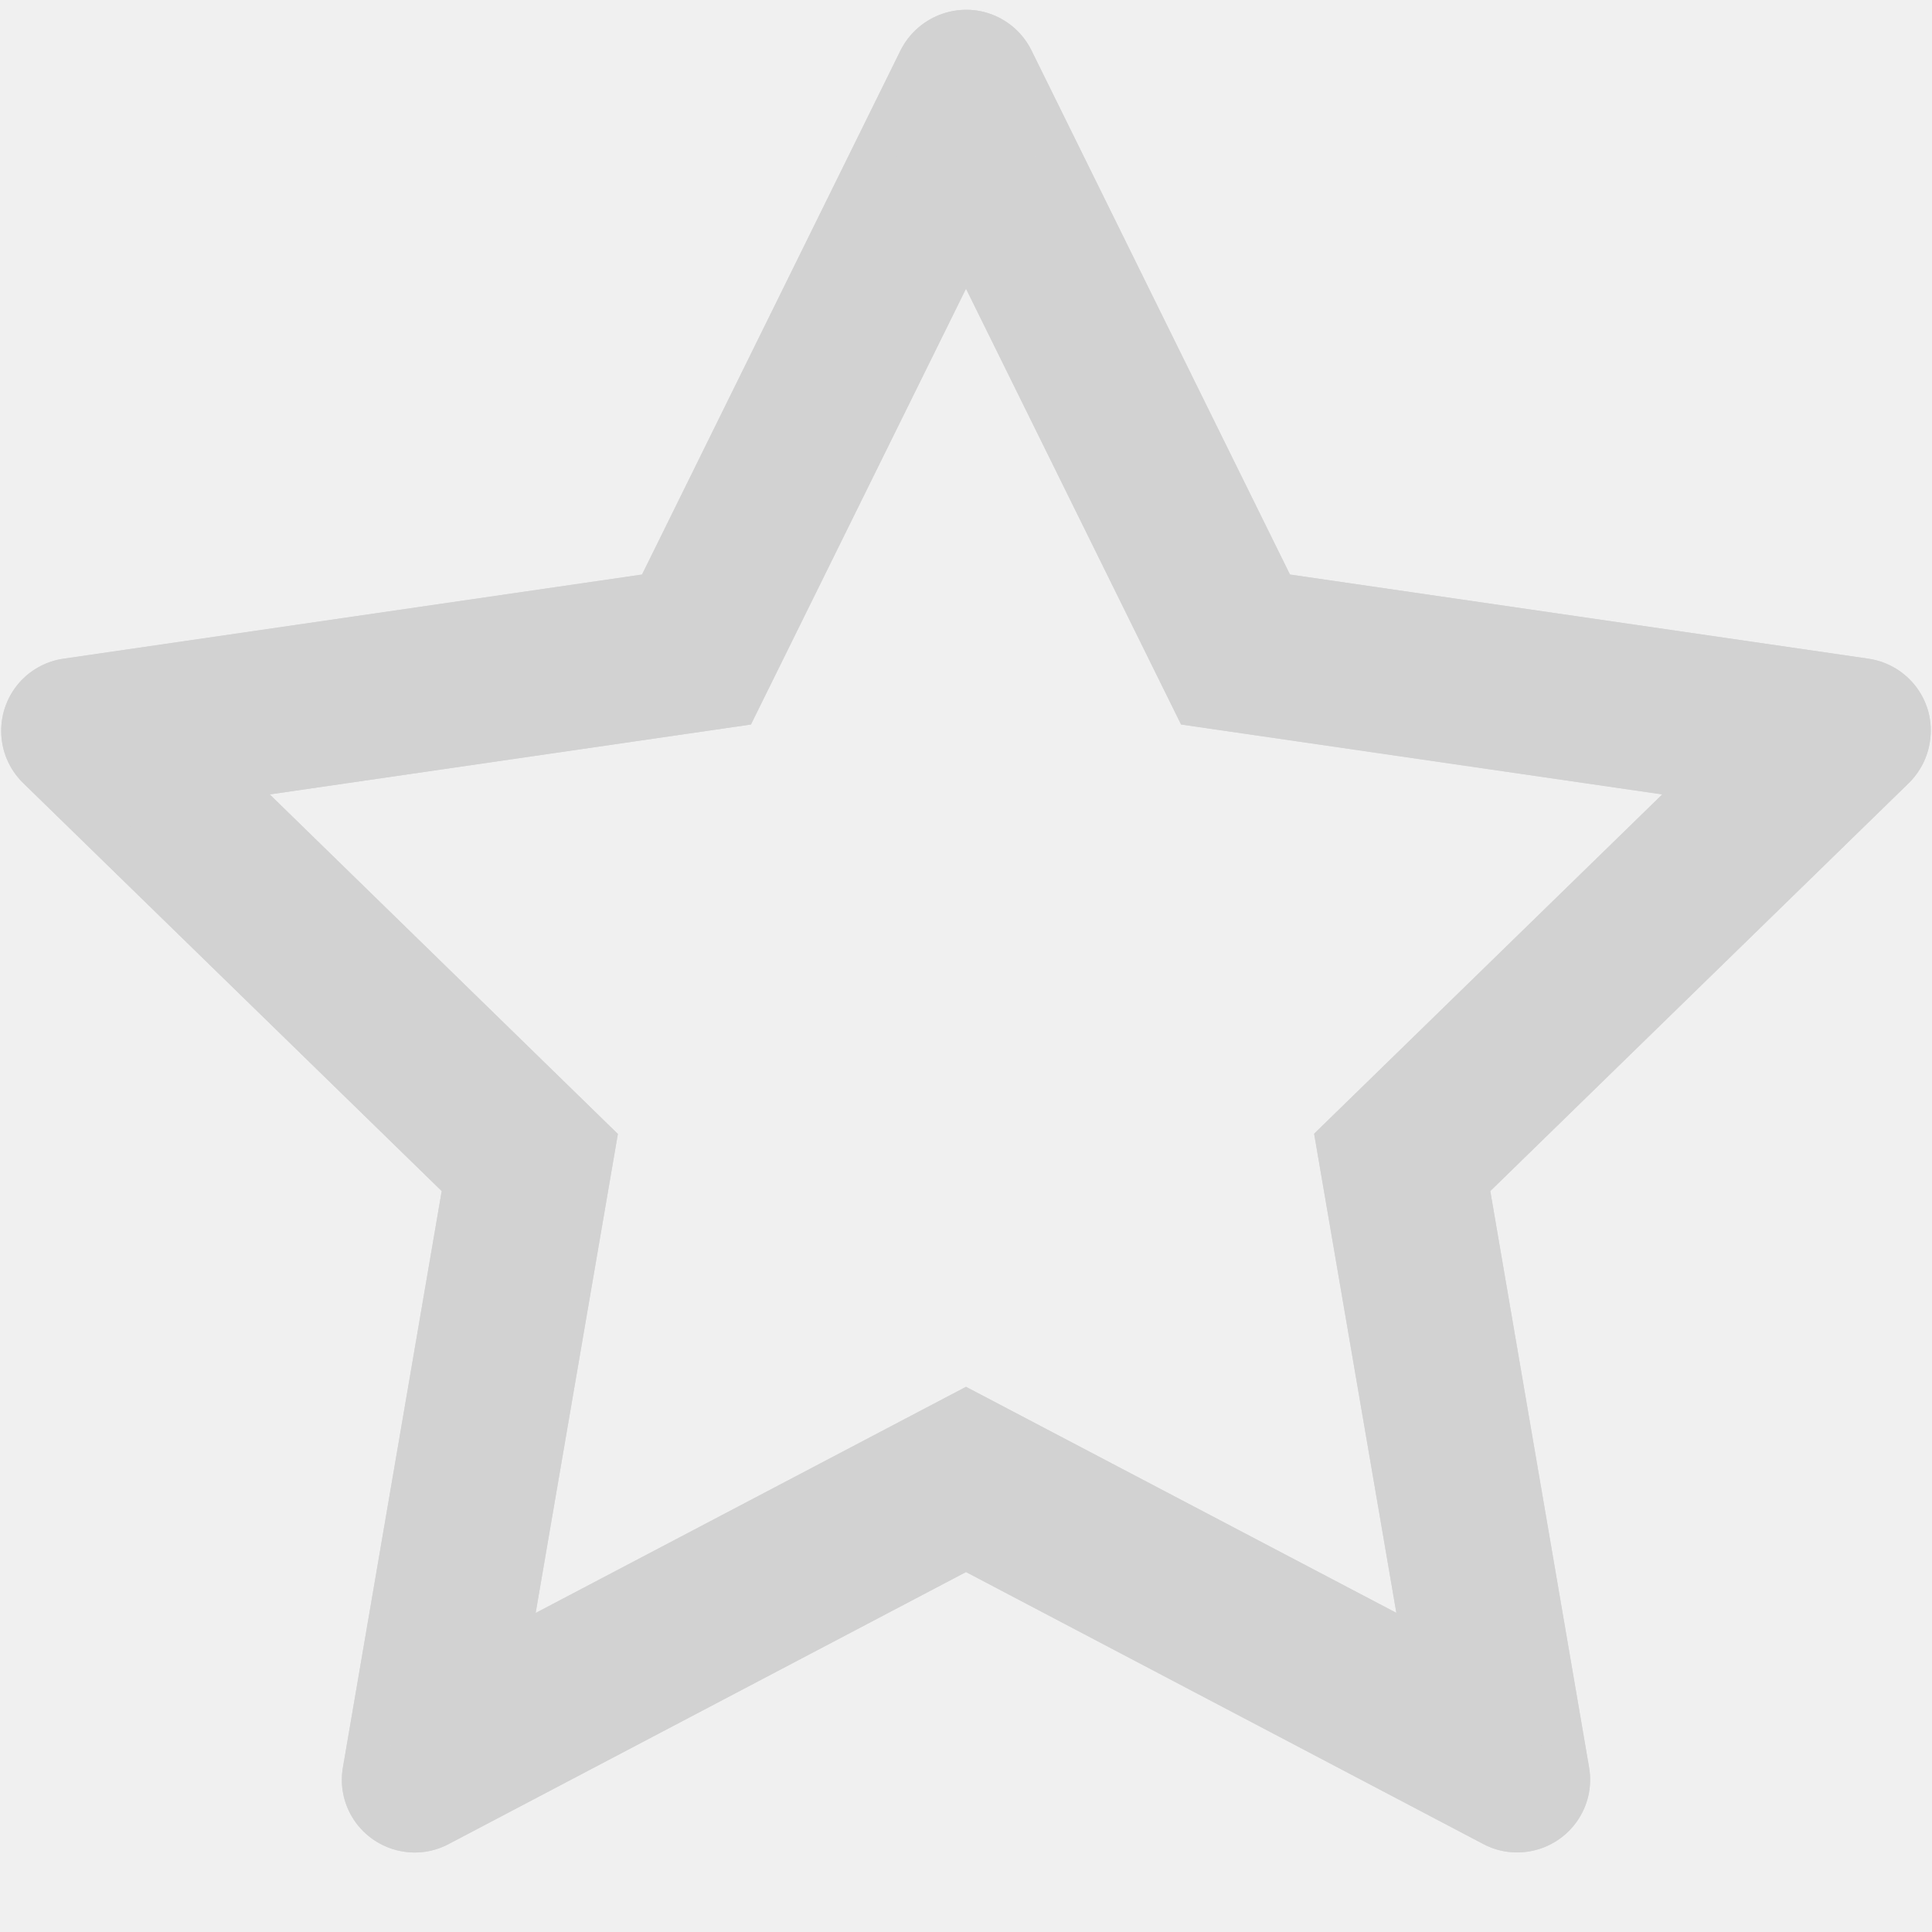
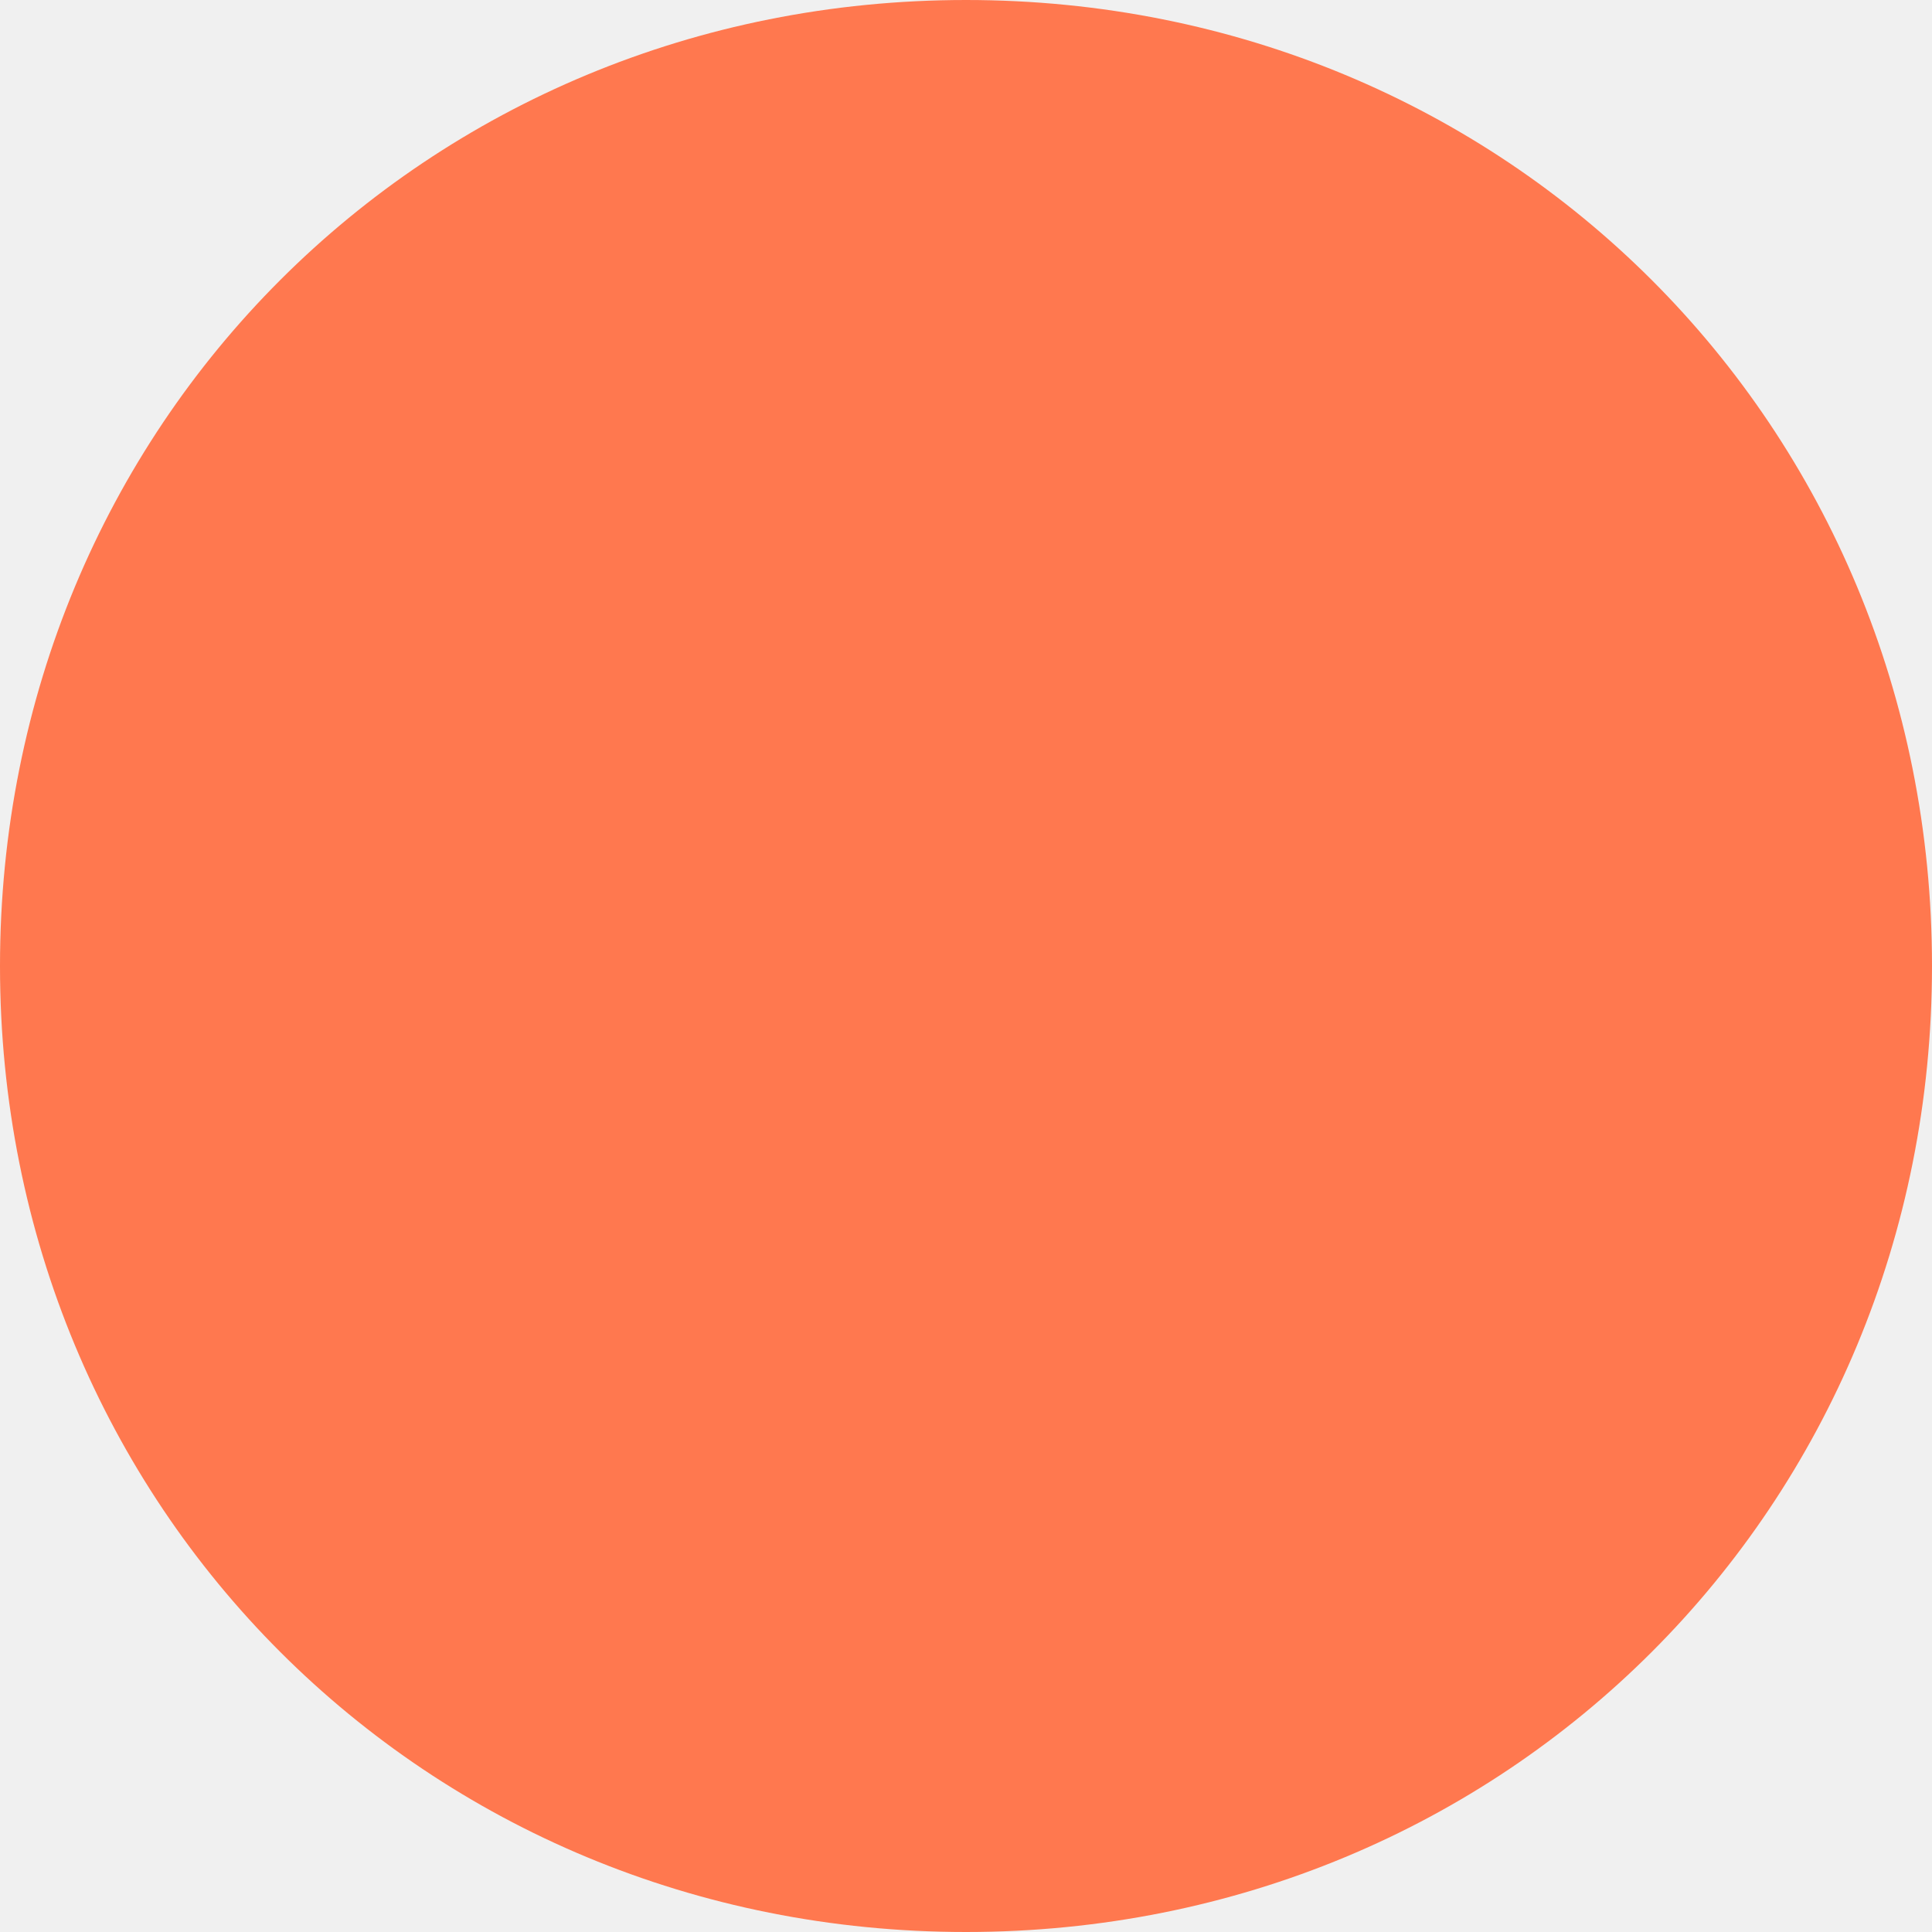
- <svg xmlns="http://www.w3.org/2000/svg" version="1.1" width="16px" height="16px">
-   <defs>
-     <mask fill="white" id="clip148">
-       <path d="M 15.983 6.14  C 16.034 5.809  15.804 5.504  15.474 5.455  L 10.683 4.758  L 8.542 0.417  C 8.483 0.298  8.387 0.202  8.268 0.143  C 7.97 -0.004  7.608 0.119  7.458 0.417  L 5.317 4.758  L 0.526 5.455  C 0.394 5.474  0.274 5.536  0.181 5.63  C -0.051 5.87  -0.047 6.251  0.192 6.485  L 3.658 9.864  L 2.84 14.636  C 2.817 14.766  2.838 14.902  2.9 15.019  C 3.055 15.313  3.421 15.428  3.715 15.272  L 8 13.019  L 12.285 15.272  C 12.402 15.334  12.538 15.355  12.668 15.332  C 12.996 15.275  13.217 14.964  13.16 14.636  L 12.342 9.864  L 15.808 6.485  C 15.902 6.392  15.964 6.272  15.983 6.14  Z M 13.766 6.579  L 10.883 9.389  L 11.564 13.357  L 8 11.485  L 4.436 13.358  L 5.117 9.391  L 2.234 6.579  L 6.219 6  L 8 2.391  L 9.781 6  L 13.766 6.579  Z " fill-rule="evenodd" />
-     </mask>
-   </defs>
-   <g>
-     <path d="M 15.983 6.14  C 16.034 5.809  15.804 5.504  15.474 5.455  L 10.683 4.758  L 8.542 0.417  C 8.483 0.298  8.387 0.202  8.268 0.143  C 7.97 -0.004  7.608 0.119  7.458 0.417  L 5.317 4.758  L 0.526 5.455  C 0.394 5.474  0.274 5.536  0.181 5.63  C -0.051 5.87  -0.047 6.251  0.192 6.485  L 3.658 9.864  L 2.84 14.636  C 2.817 14.766  2.838 14.902  2.9 15.019  C 3.055 15.313  3.421 15.428  3.715 15.272  L 8 13.019  L 12.285 15.272  C 12.402 15.334  12.538 15.355  12.668 15.332  C 12.996 15.275  13.217 14.964  13.16 14.636  L 12.342 9.864  L 15.808 6.485  C 15.902 6.392  15.964 6.272  15.983 6.14  Z M 13.766 6.579  L 10.883 9.389  L 11.564 13.357  L 8 11.485  L 4.436 13.358  L 5.117 9.391  L 2.234 6.579  L 6.219 6  L 8 2.391  L 9.781 6  L 13.766 6.579  Z " fill-rule="nonzero" fill="#d9d9d9" stroke="none" />
-     <path d="M 15.983 6.14  C 16.034 5.809  15.804 5.504  15.474 5.455  L 10.683 4.758  L 8.542 0.417  C 8.483 0.298  8.387 0.202  8.268 0.143  C 7.97 -0.004  7.608 0.119  7.458 0.417  L 5.317 4.758  L 0.526 5.455  C 0.394 5.474  0.274 5.536  0.181 5.63  C -0.051 5.87  -0.047 6.251  0.192 6.485  L 3.658 9.864  L 2.84 14.636  C 2.817 14.766  2.838 14.902  2.9 15.019  C 3.055 15.313  3.421 15.428  3.715 15.272  L 8 13.019  L 12.285 15.272  C 12.402 15.334  12.538 15.355  12.668 15.332  C 12.996 15.275  13.217 14.964  13.16 14.636  L 12.342 9.864  L 15.808 6.485  C 15.902 6.392  15.964 6.272  15.983 6.14  Z " stroke-width="2" stroke="#d2d2d2" fill="none" mask="url(#clip148)" />
-     <path d="M 13.766 6.579  L 10.883 9.389  L 11.564 13.357  L 8 11.485  L 4.436 13.358  L 5.117 9.391  L 2.234 6.579  L 6.219 6  L 8 2.391  L 9.781 6  L 13.766 6.579  Z " stroke-width="2" stroke="#d2d2d2" fill="none" mask="url(#clip148)" />
+ <svg xmlns="http://www.w3.org/2000/svg" version="1.1" width="20px" height="20px">
+   <g transform="matrix(1 0 0 1 -4 -68 )">
+     <path d="M 14 68  C 19.6 68  24 72.4  24 78  C 24 83.6  19.6 88  14 88  C 8.4 88  4 83.6  4 78  C 4 72.4  8.4 68  14 68  Z " fill-rule="nonzero" fill="#ff784f" stroke="none" />
  </g>
</svg>
